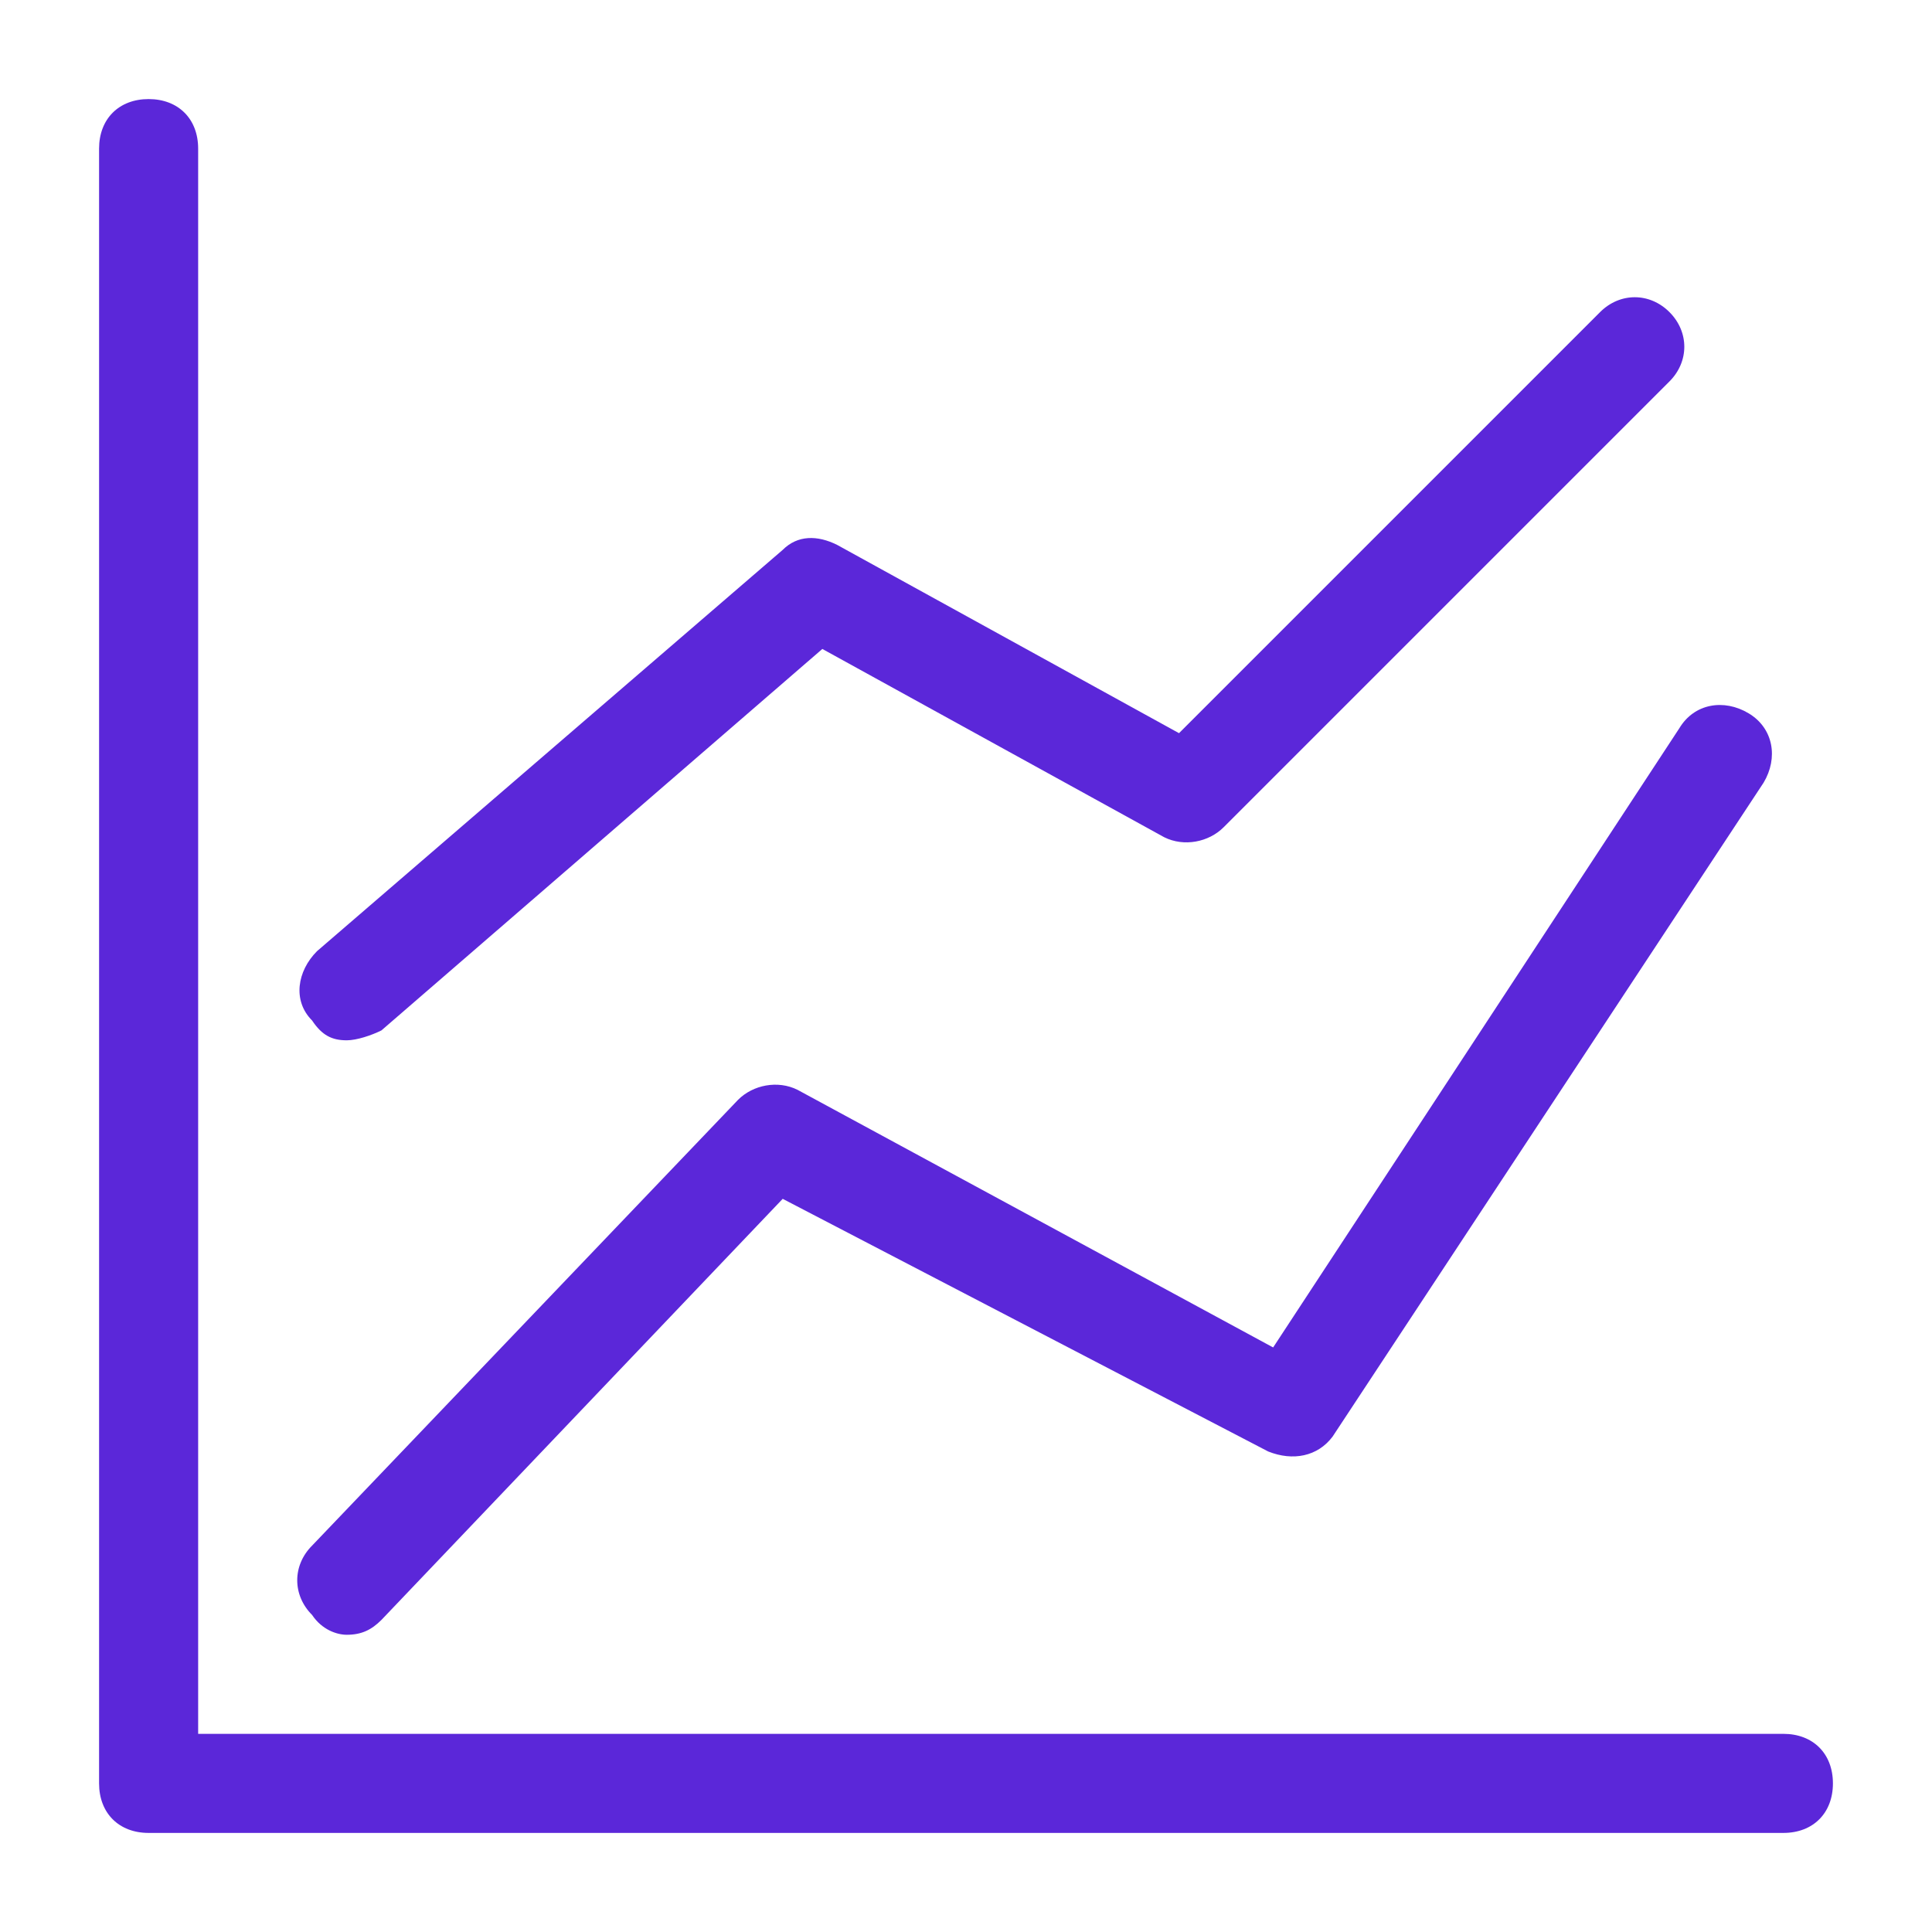
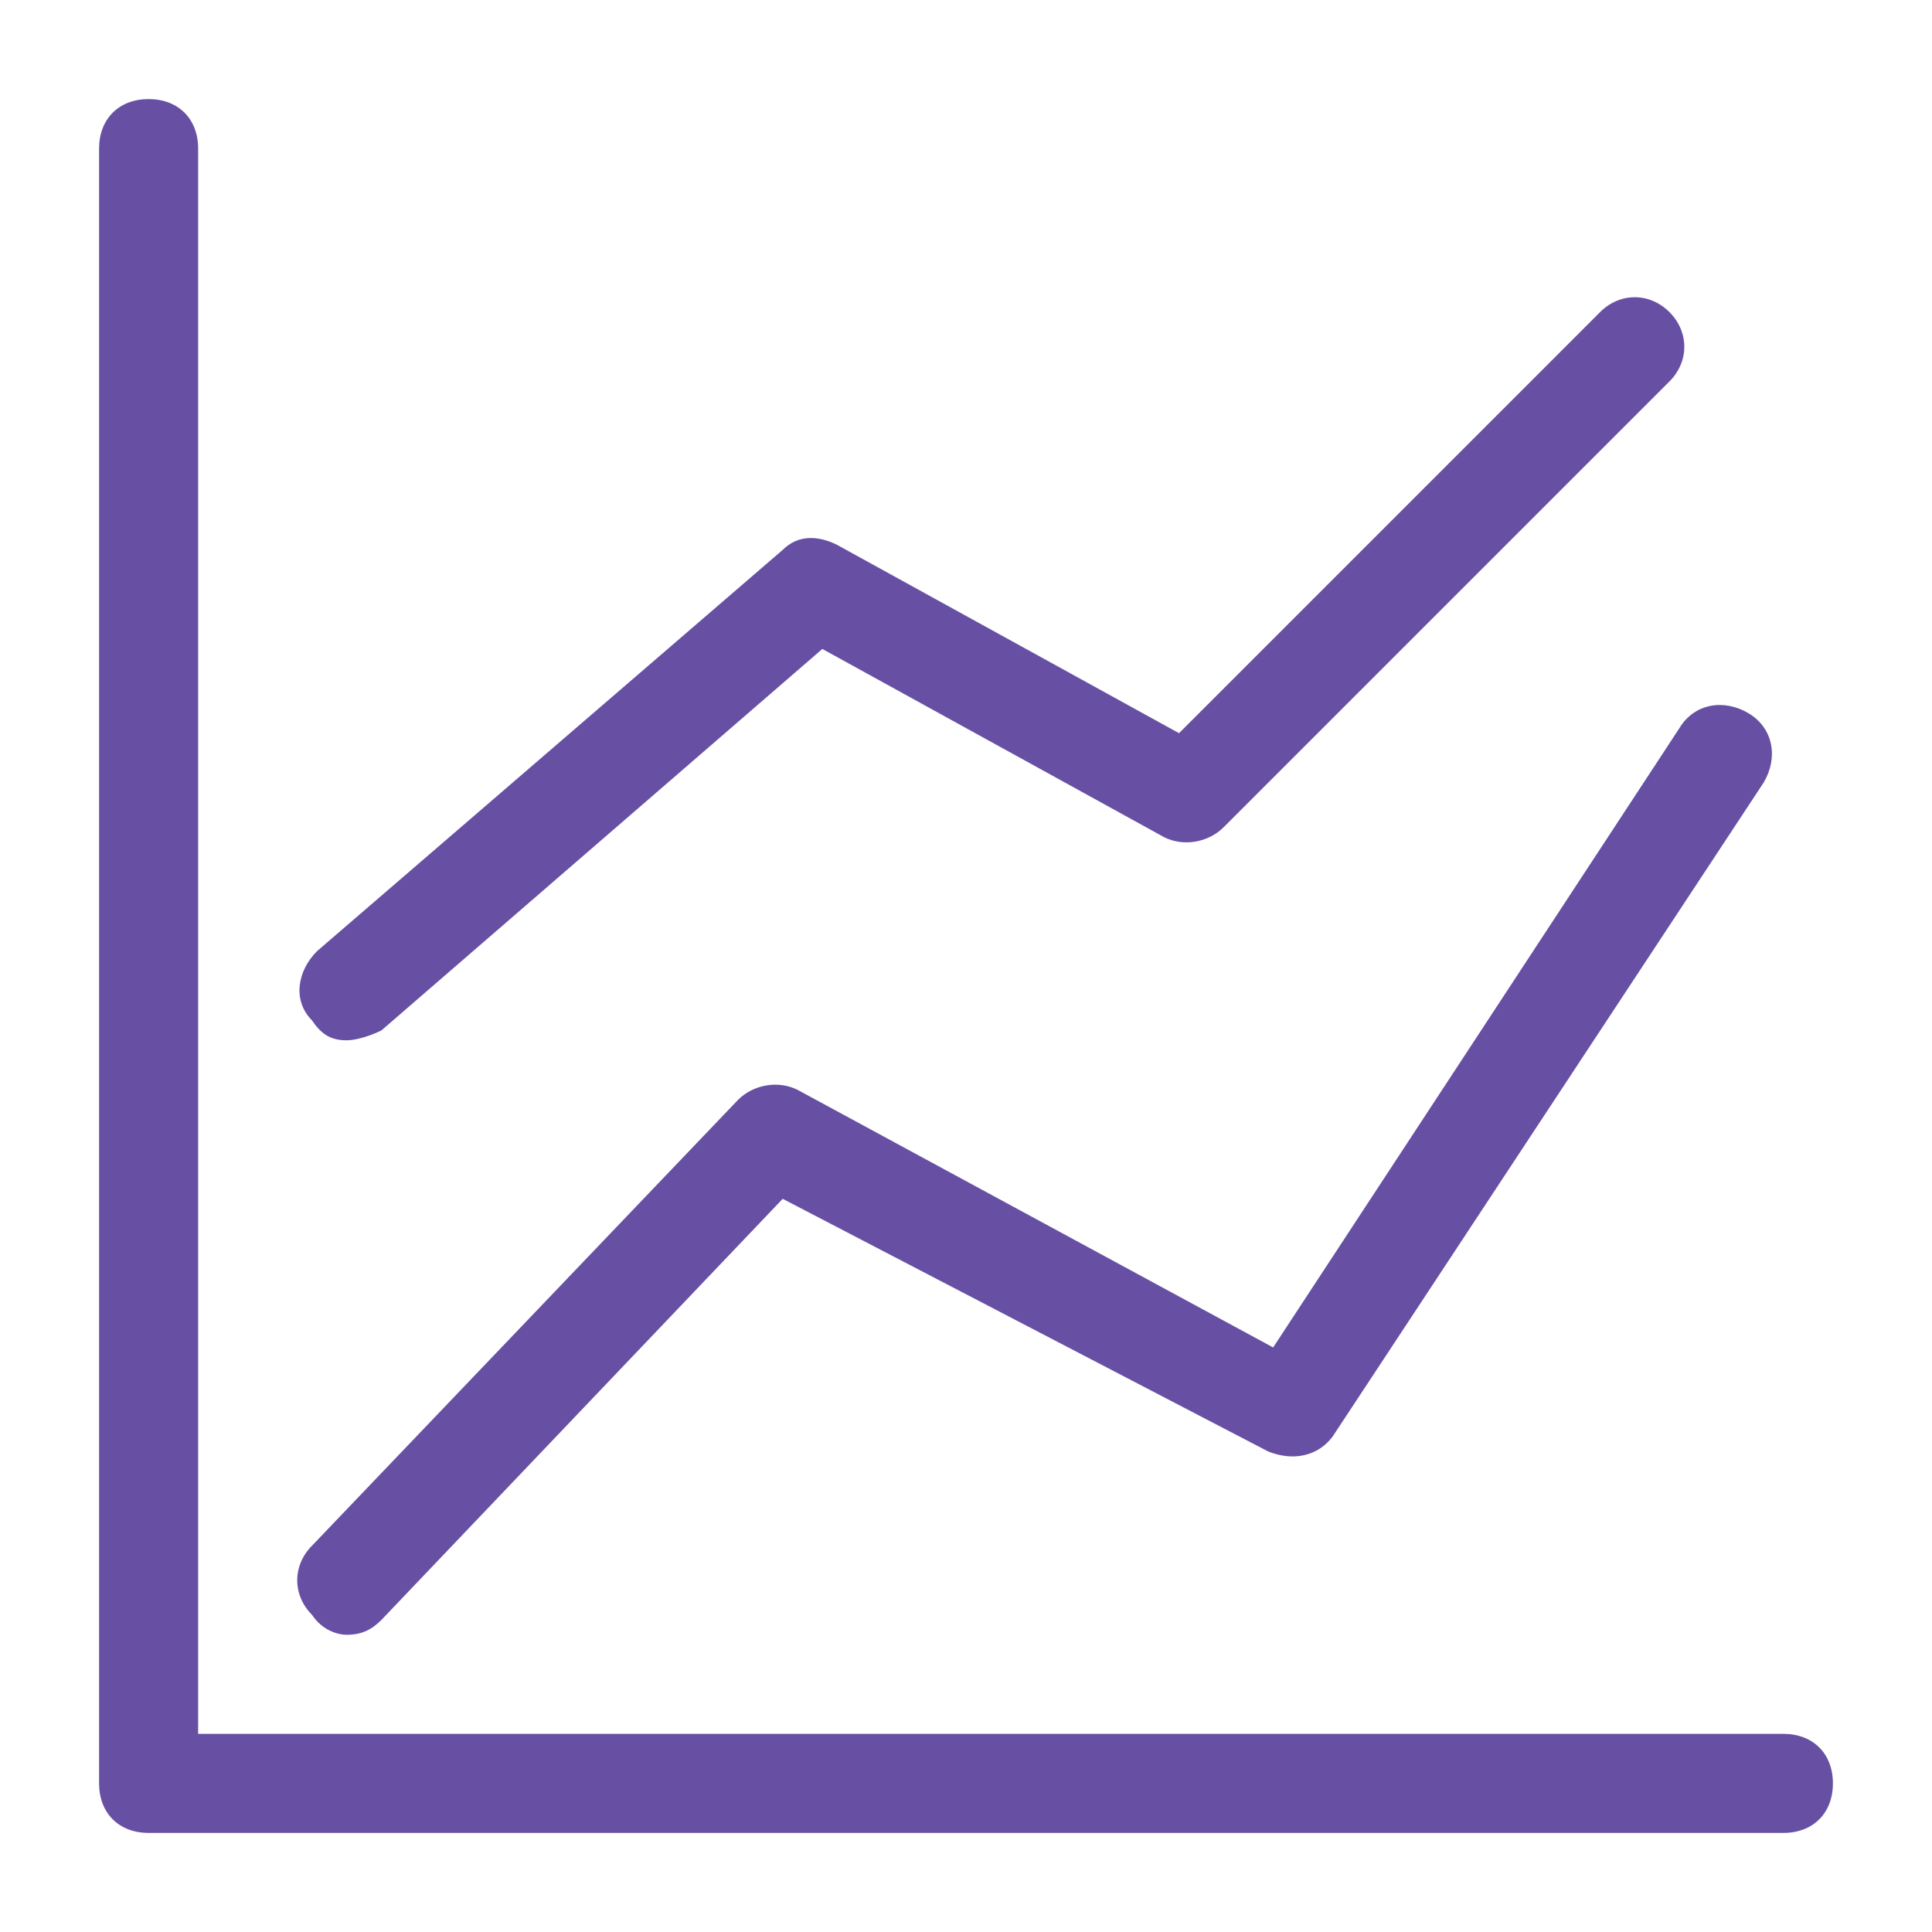
<svg xmlns="http://www.w3.org/2000/svg" width="39" height="39" viewBox="0 0 39 39" fill="none">
-   <path fill-rule="evenodd" clip-rule="evenodd" d="M36 35H4V3C4 2.4 3.6 2 3 2C2.4 2 2 2.4 2 3V36C2 36.6 2.4 37 3 37H36C36.6 37 37 36.6 37 36C37 35.4 36.6 35 36 35ZM7 33C7.3 33 7.5 32.9 7.7 32.7L15.8 24.2L25.6 29.3C26.1 29.5 26.6 29.4 26.9 29L35.6 15.8C35.9 15.3 35.8 14.7 35.3 14.4C34.8 14.1 34.2 14.2 33.9 14.7L25.7 27.2L16.1 22C15.7 21.8 15.2 21.9 14.9 22.2L6.3 31.2C5.9 31.6 5.9 32.2 6.3 32.6C6.5 32.9 6.8 33 7 33ZM7.7 20.8C7.5 20.9 7.2 21 7 21C6.7 21 6.5 20.9 6.3 20.6C5.9 20.2 6 19.6 6.4 19.2L15.8 11.1C16.1 10.8 16.5 10.8 16.9 11L23.8 14.8L32.3 6.3C32.7 5.9 33.3 5.9 33.7 6.3C34.1 6.7 34.1 7.3 33.7 7.7L24.7 16.7C24.4 17 23.9 17.1 23.5 16.9L16.6 13.1L7.7 20.8Z" fill="#5B27D9" />
+   <path fill-rule="evenodd" clip-rule="evenodd" d="M36 35H4V3C4 2.4 3.6 2 3 2C2.4 2 2 2.4 2 3V36C2 36.6 2.4 37 3 37H36C36.6 37 37 36.6 37 36C37 35.4 36.6 35 36 35ZM7 33C7.3 33 7.5 32.9 7.7 32.7L15.8 24.2L25.6 29.3C26.1 29.5 26.6 29.4 26.9 29L35.6 15.8C35.9 15.3 35.8 14.7 35.3 14.4C34.8 14.1 34.2 14.2 33.9 14.7L25.7 27.2L16.1 22C15.7 21.8 15.2 21.9 14.9 22.2L6.3 31.2C5.9 31.6 5.9 32.2 6.3 32.6C6.5 32.9 6.8 33 7 33ZM7.7 20.8C7.5 20.9 7.2 21 7 21C6.7 21 6.5 20.9 6.3 20.6C5.9 20.2 6 19.6 6.4 19.2L15.8 11.1C16.1 10.8 16.5 10.8 16.9 11L23.8 14.8L32.3 6.3C32.7 5.9 33.3 5.9 33.7 6.3C34.1 6.7 34.1 7.3 33.7 7.7L24.7 16.7C24.4 17 23.9 17.1 23.5 16.9L16.6 13.1L7.7 20.8Z" fill="#6750a4" />
</svg>
